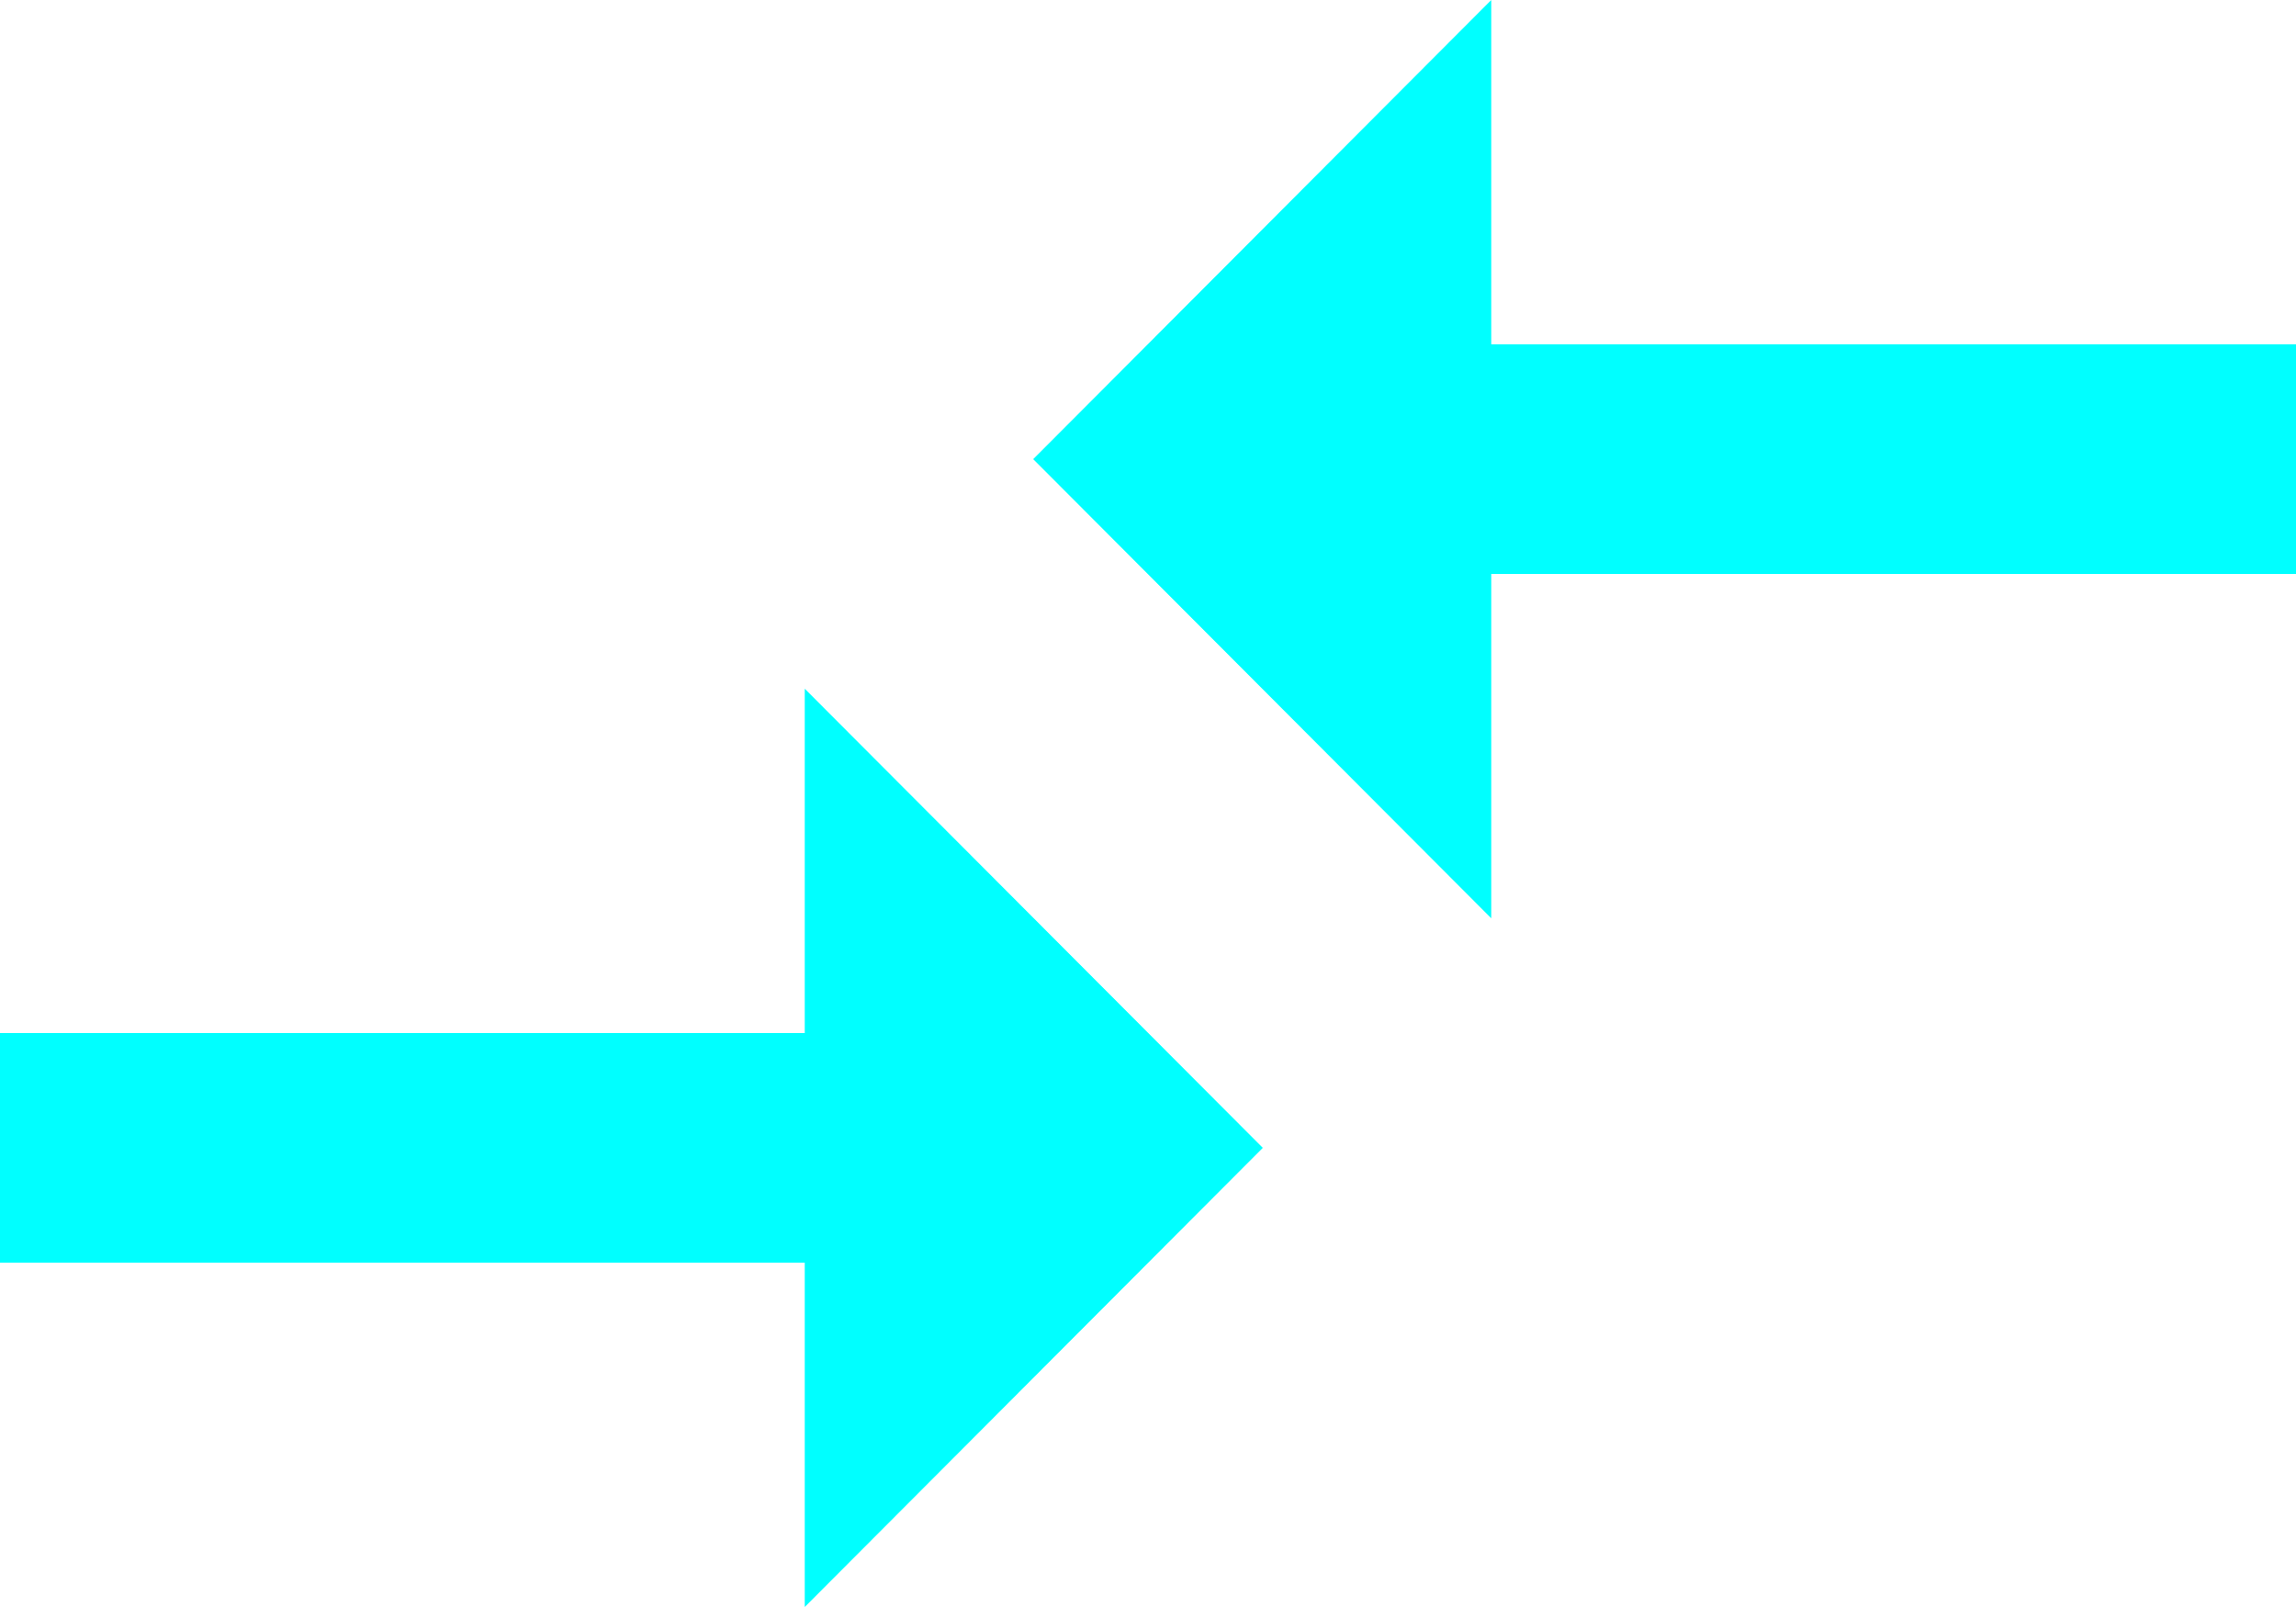
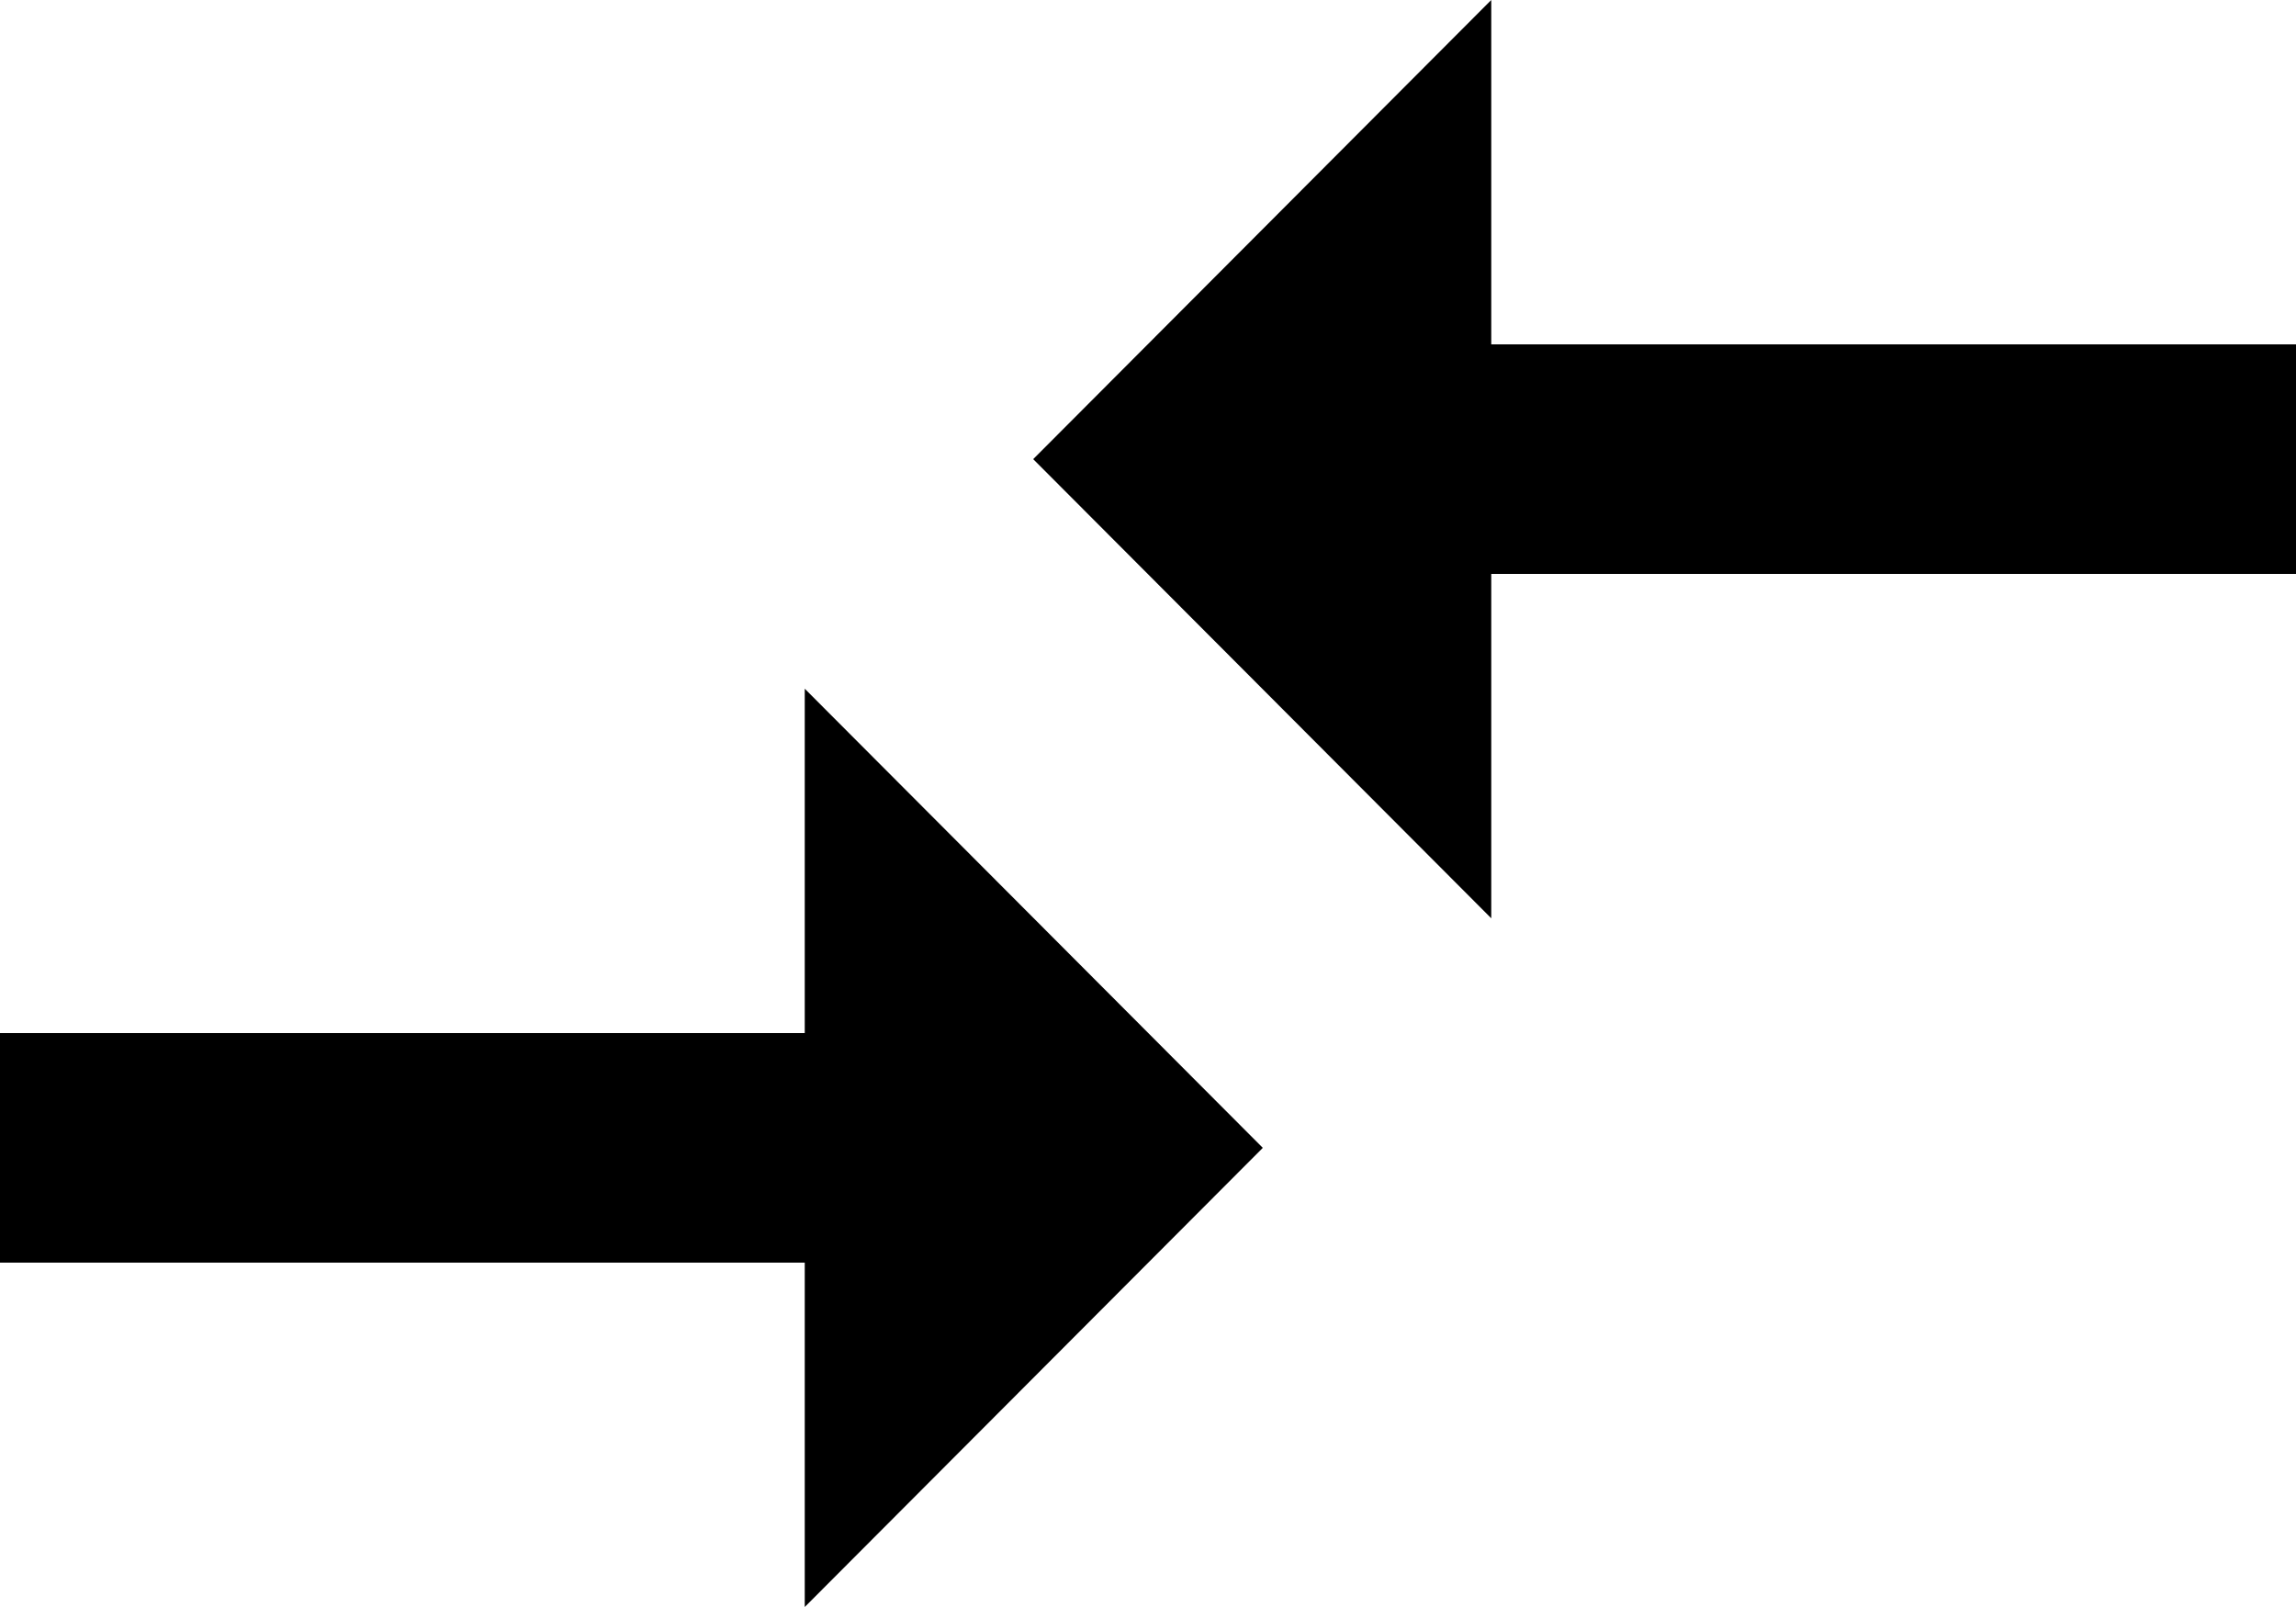
<svg xmlns="http://www.w3.org/2000/svg" width="20" height="14" viewBox="0 0 20 14" fill="cyan">
-   <path d="M7.01 9H0V11H7.01V14L11 10L7.01 6V9ZM12.99 8V5H20V3H12.99V0L9 4L12.99 8Z" fill="cyan" />
+   <path d="M7.01 9H0V11H7.01V14L11 10L7.01 6V9ZM12.99 8V5H20V3H12.99V0L9 4L12.99 8Z" fill="black" />
</svg>
